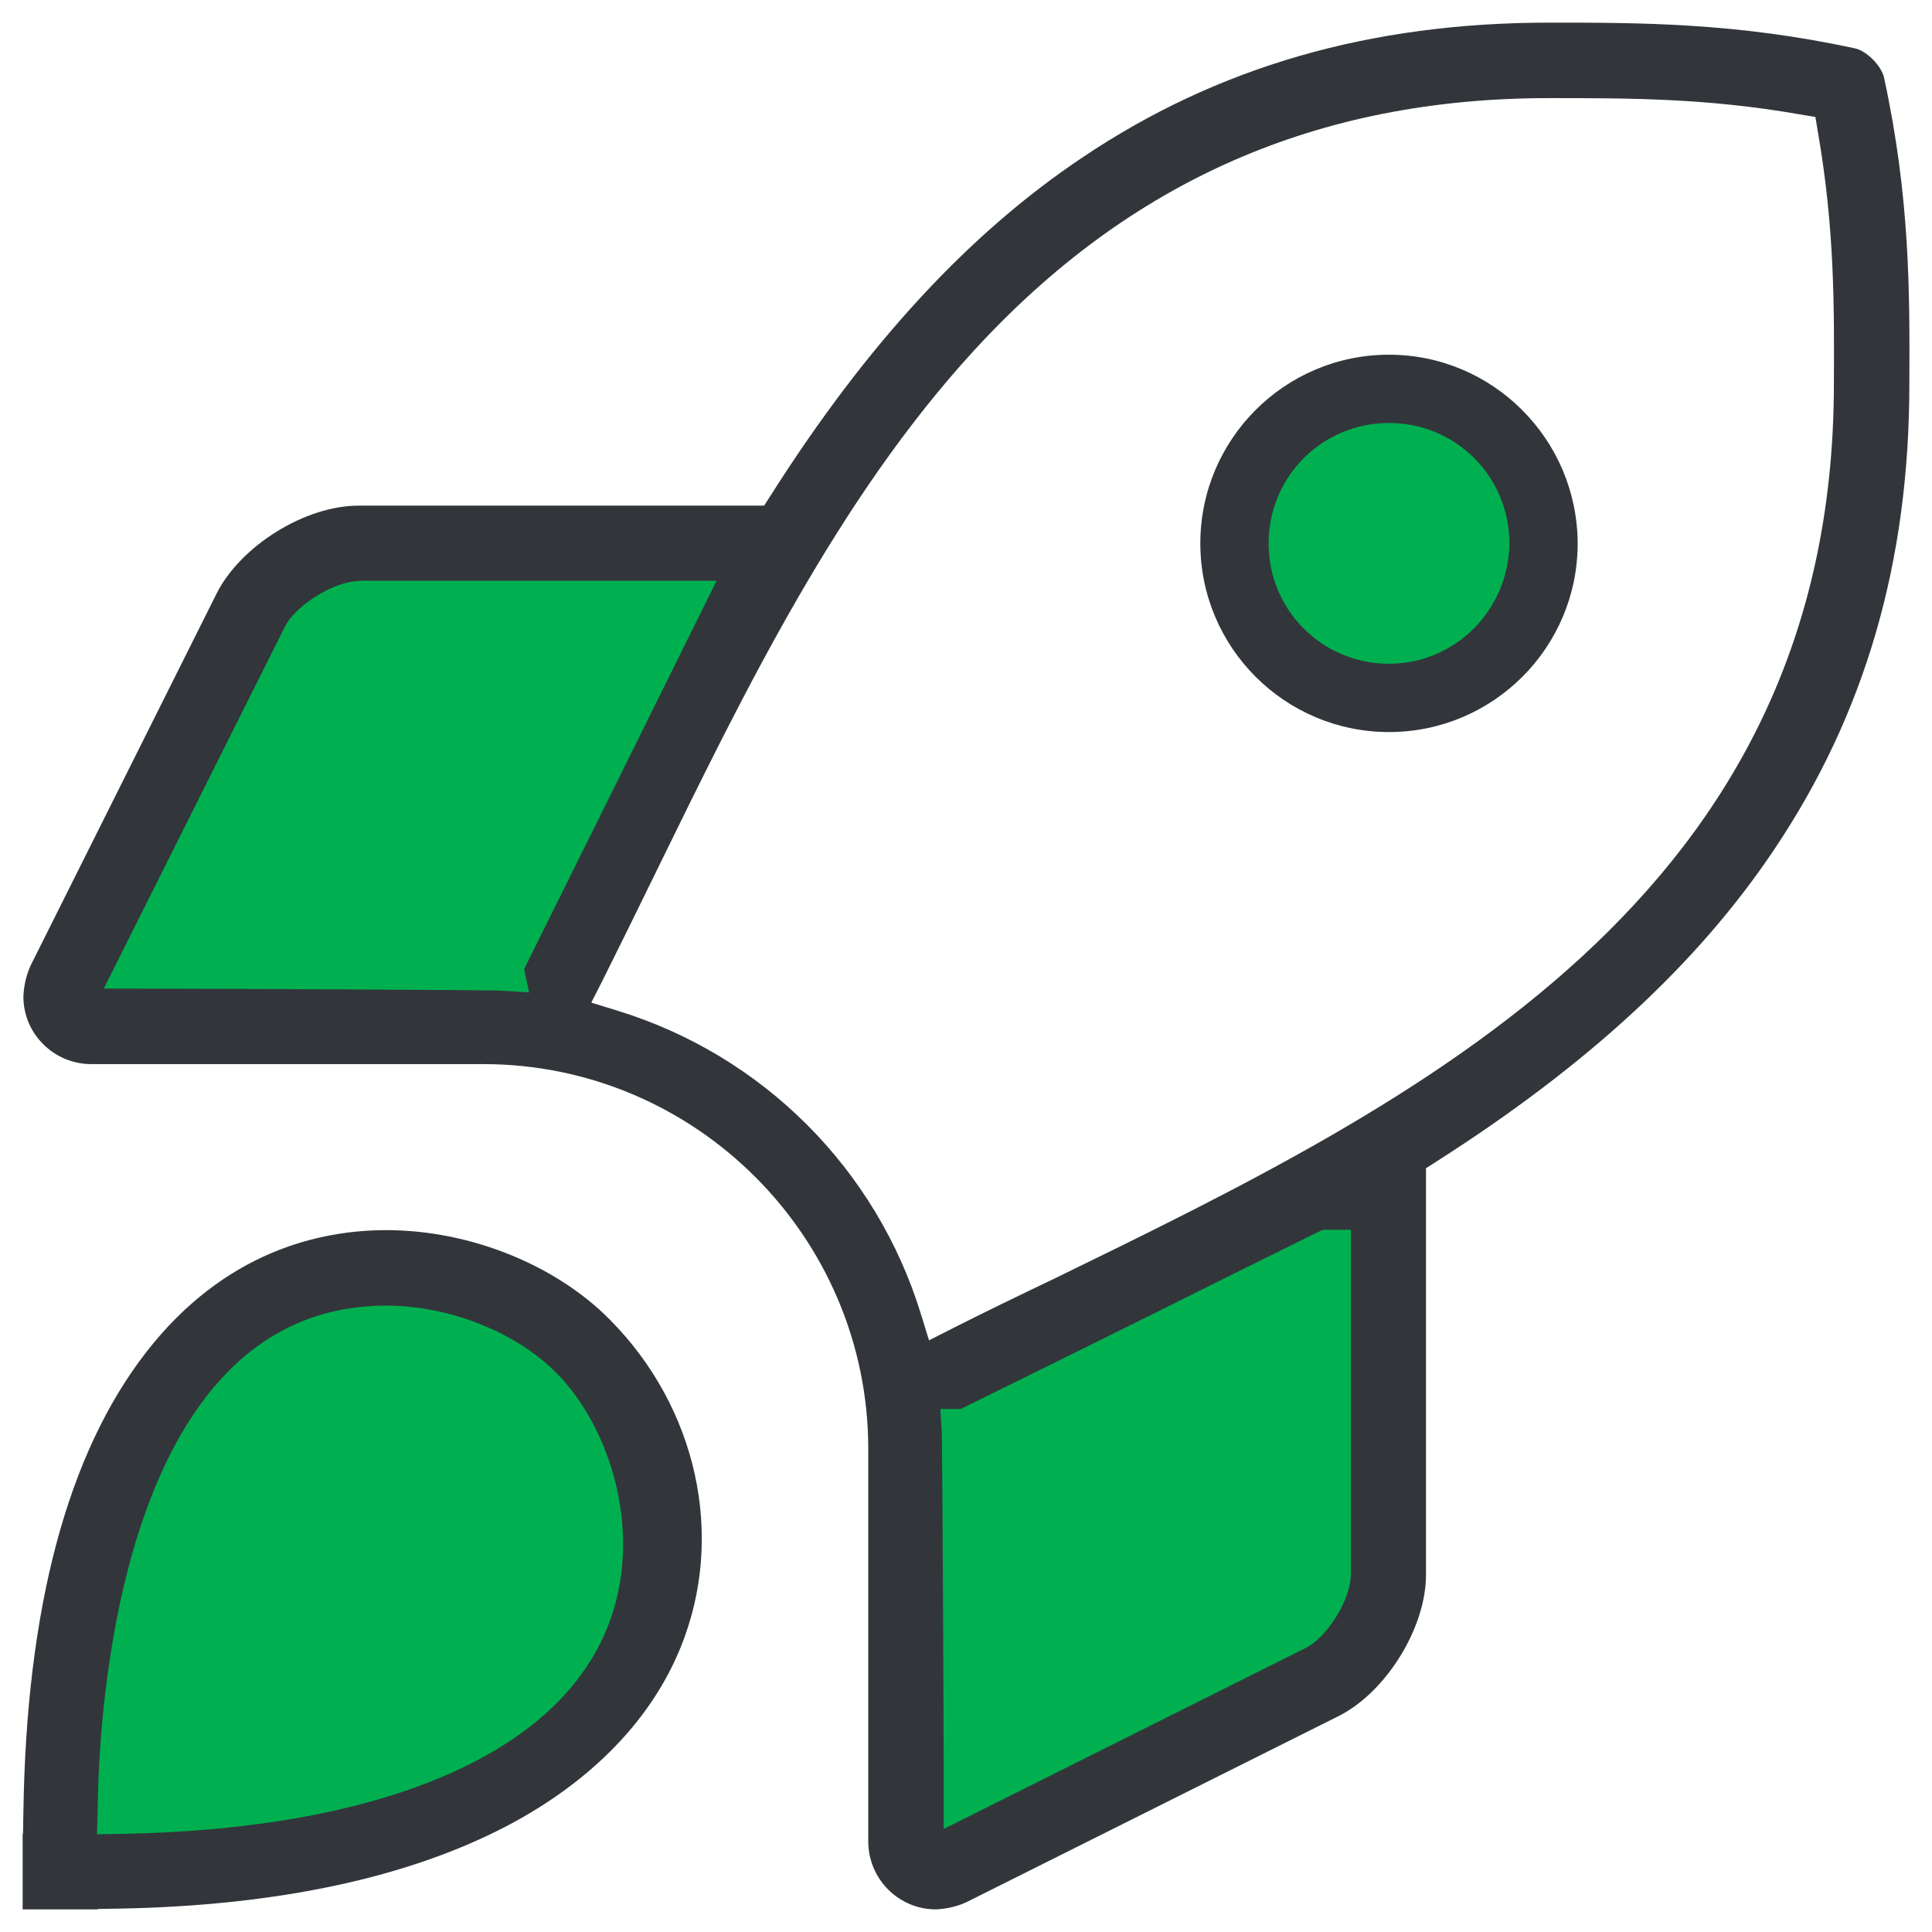
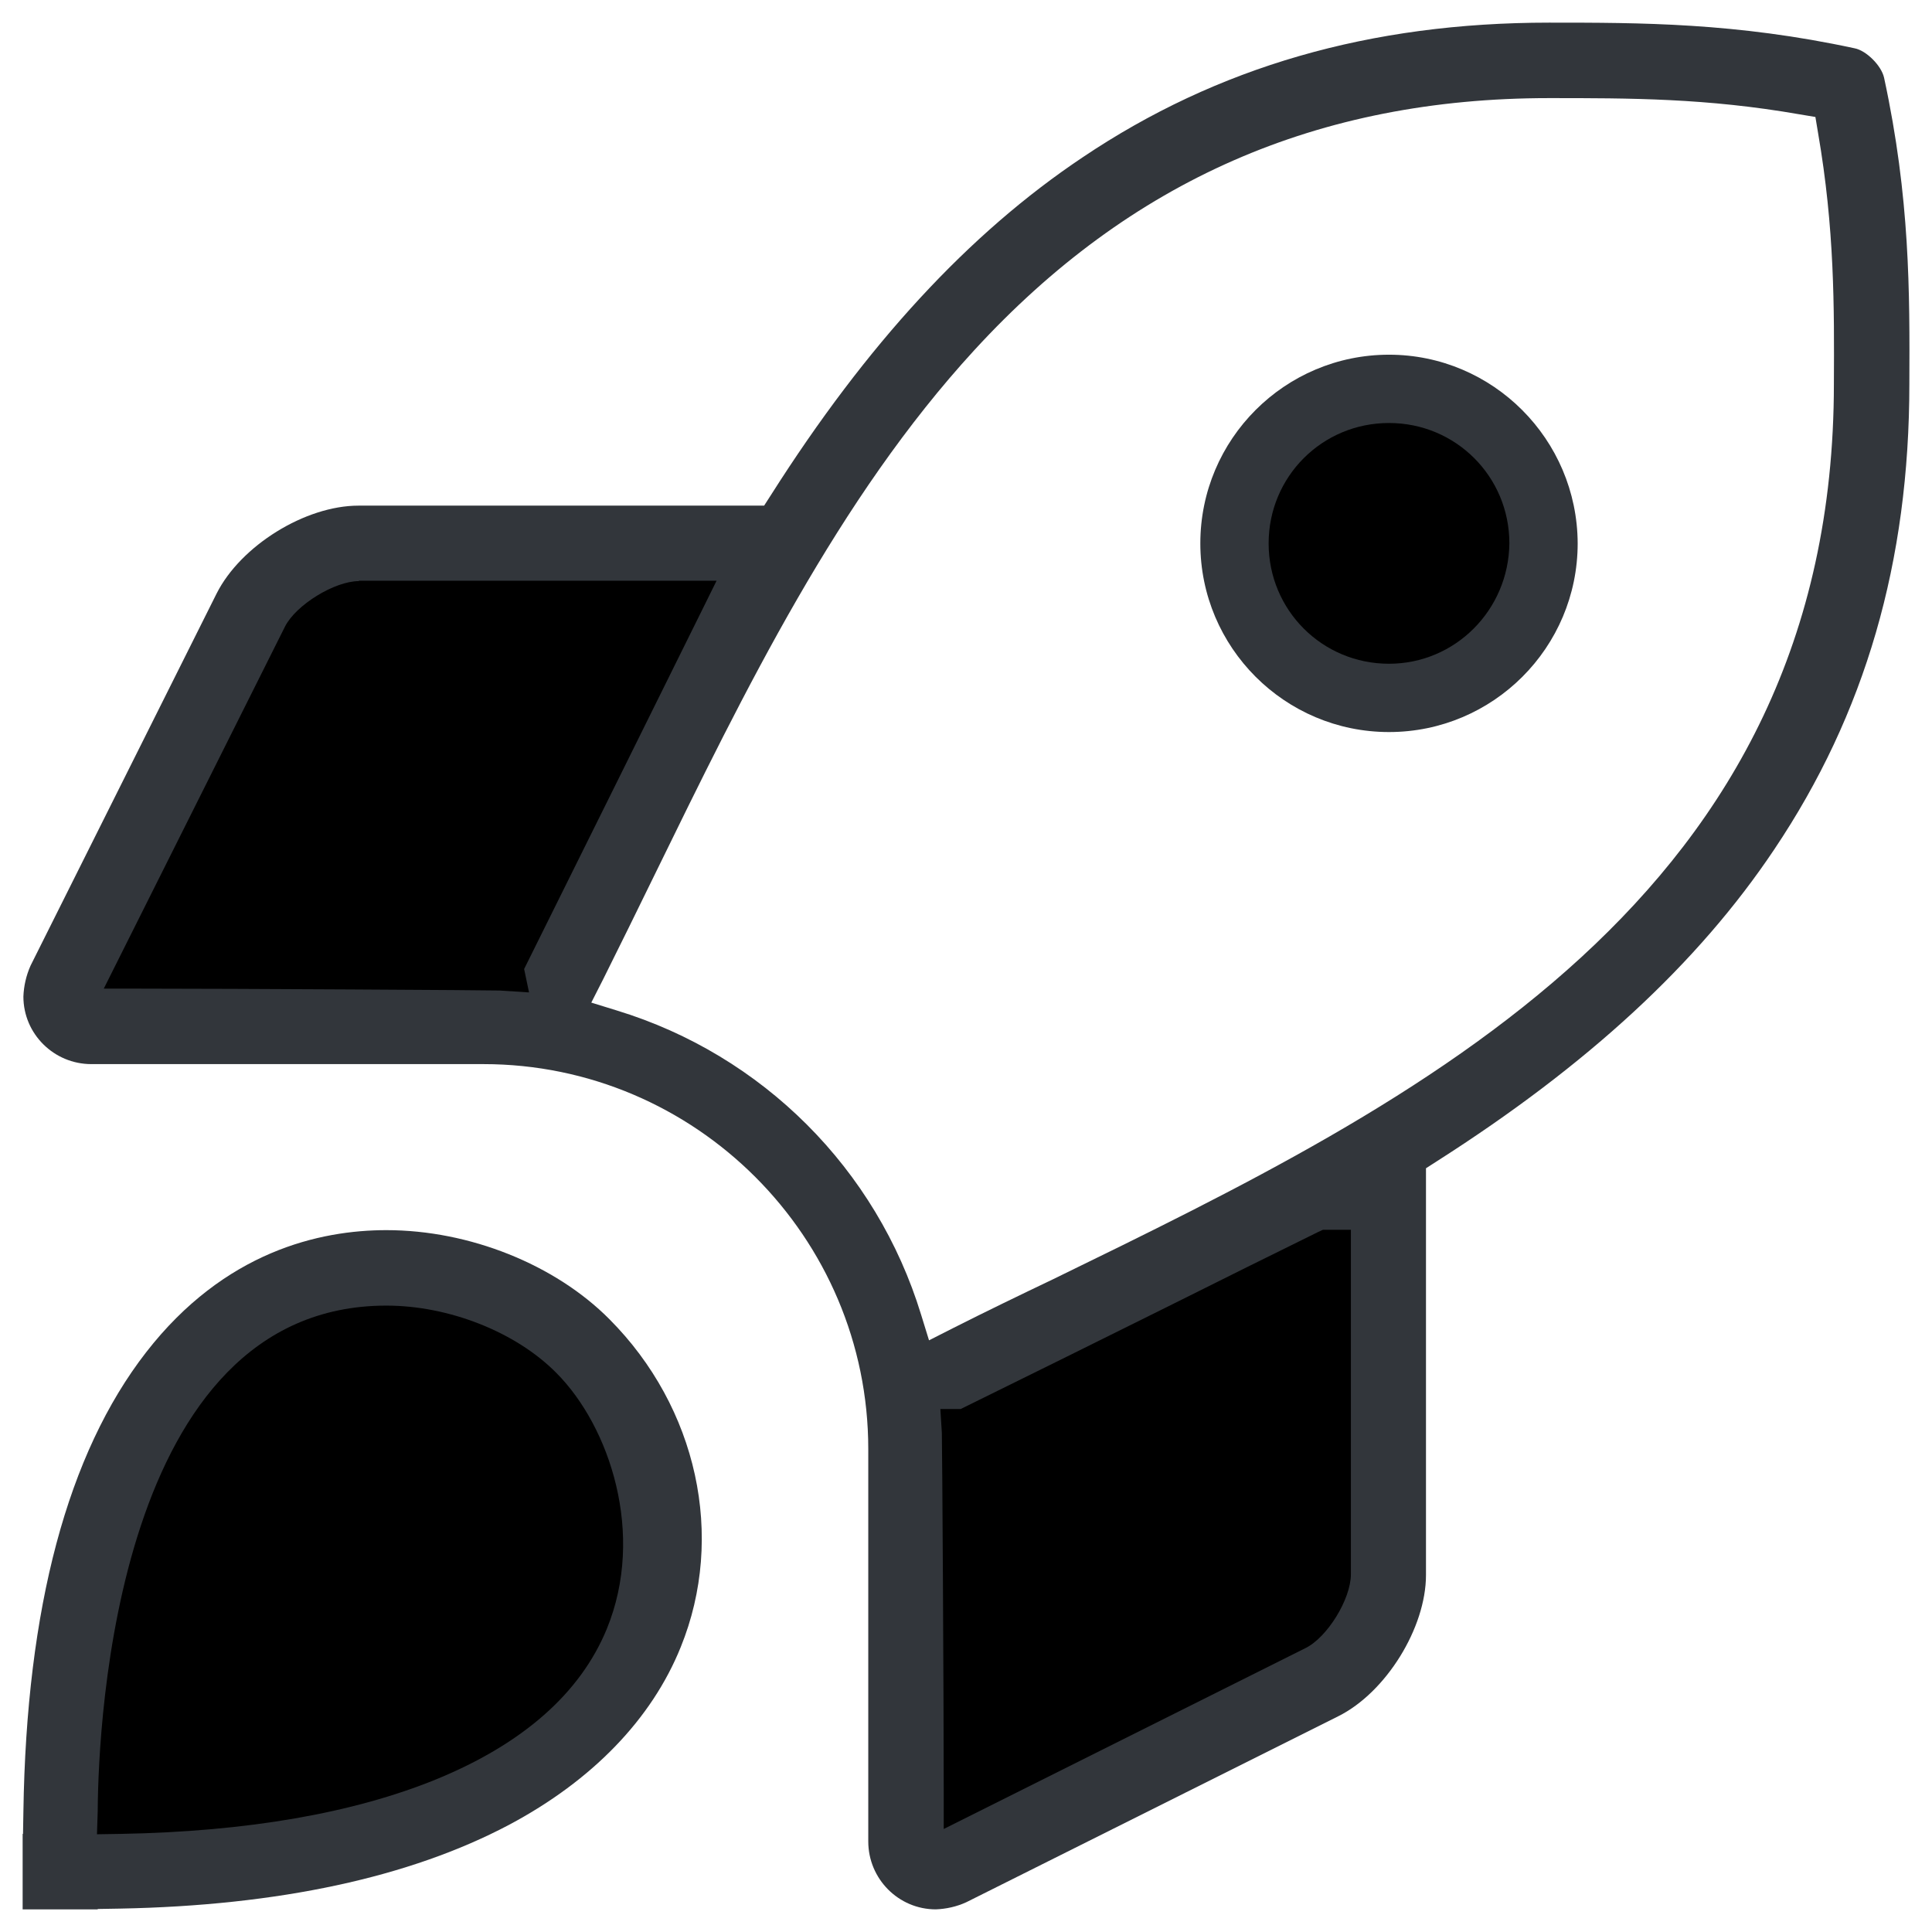
<svg xmlns="http://www.w3.org/2000/svg" version="1.1" id="Layer_1" x="0px" y="0px" viewBox="0 0 512 512" style="enable-background:new 0 0 512 512;" xml:space="preserve">
  <style type="text/css">
- 	.st0{fill:#32363B;}
- 	.st1{fill:#00B050;}
+ 	.st0-6e808143279be32e105d385f4da551aa{fill:#32363B;}
+ 	.st1-6e808143279be32e105d385f4da551aa{fill:currentColor;}
</style>
  <g>
-     <path class="st0" d="M368.1,194c-27.6,0-50-22.4-50-50s22.4-50,50-50c27.5,0,49.9,22.4,50,50C418.1,171.6,395.7,194,368.1,194z" />
+     <path class="st0-6e808143279be32e105d385f4da551aa" d="M368.1,194c-27.6,0-50-22.4-50-50s22.4-50,50-50c27.5,0,49.9,22.4,50,50C418.1,171.6,395.7,194,368.1,194z" />
    <g>
-       <path class="st1" d="M132.2,266.5c-4-0.1-71.1-0.5-95-0.5H21l50.9-101.8c3.6-7,15.3-14.2,23.2-14.2h101.2l-7.1,14.4    c-13.6,27.5-30.7,62-46.1,93l2,9.9L132.2,266.5z" />
-       <path class="st1" d="M246.1,475c0-23.9-0.4-91-0.5-95.1l-0.7-10.5h8.8c18-8.9,37.1-18.4,55.3-27.4c13.6-6.8,26.7-13.3,38.5-19.1    l2.1-1h12.3l0.1,10v85.3c0,8-7.2,19.6-14.4,23.2l-101.5,50.8V475z" />
-       <path class="st1" d="M21.9,479.7l0-0.5c0.1-11.5,1.3-41.5,9.7-70.3c16.2-55.4,47.5-67,70.8-67c17.9,0,36.2,7.3,47.9,18.9    c15.5,15.5,25.4,45.3,14.3,72.3c-7.4,18-23.3,32.1-47.3,42c-22.5,9.2-51.2,14.2-85.2,14.8l-10.5,0.2L21.9,479.7z" />
-       <path class="st1" d="M368.1,175.9c-17.7,0-31.9-14.2-31.9-31.9s14.2-31.9,31.9-31.9S400,126.3,400,144l0,0    C399.8,161.7,385.6,175.9,368.1,175.9z" />
-       <path class="st0" d="M248,506c-9.9,0-17.9-8.1-17.9-18V384c0-56.2-45.8-102-102-102H24.2c-9.9,0-18-8-18-17.9    c0.1-2.7,0.7-5.5,1.9-8.2l49.3-98.6C63.8,144.6,80.9,134,95,134h107.5l1.8-2.8c25.4-40,52.4-69.3,82.6-89.5    C322.6,17.7,363.1,6,410.5,6c24.3,0,49.5,0,81,6.8c3.1,0.6,7.1,4.6,7.8,7.8c6.9,31.9,6.8,56.9,6.7,81.1    c0,47.2-11.7,87.5-35.8,123.4c-20.2,30.2-49.5,57.2-89.5,82.7l-2.8,1.8v107.8c0,14-10.6,31.1-23.2,37.4l-98.6,49.3    C253.5,505.3,250.7,505.9,248,506z M249.6,379.7c0.1,2.9,0.5,71,0.5,95.3v9.7l95.8-47.9c5.8-2.8,12.1-13,12.1-19.6v-91.3h-7.4    l-1.3,0.6c-11.8,5.8-24.9,12.3-38.5,19.1c-18.5,9.2-37.9,18.8-56.2,27.8h-5.4L249.6,379.7z M410.5,26c-61.2,0-111,21.8-152.3,66.8    c-36,39.2-60.8,90.1-84.9,139.4c-4.4,9-8.9,18.2-13.4,27.2l-3.2,6.3l6.8,2.1c38.6,11.8,68.8,42,80.6,80.6l2.1,6.8l6.3-3.2    c8.7-4.4,17.8-8.8,26.6-13c97-47.3,206.9-100.8,206.9-237.3c0.1-20.2,0.2-41.1-4.2-66.5l-0.7-4.2l-4.2-0.7    C452.3,26,432,26,410.5,26z M95.1,154c-6.4,0-16.7,6.3-19.6,12.1l-48,95.9h9.7c24,0,92.8,0.4,95.2,0.5l7.8,0.5l-1.3-6.2    c15.6-31.4,33-66.5,46.7-94.2l4.3-8.7H95.1z" />
-       <path class="st0" d="M6,506v-20h0.1l0.1-5.9c0.8-54,11.7-94.9,32.5-121.7c20.8-26.8,46.1-32.4,63.7-32.4c22,0,44.7,9.1,59.1,23.6    c23.3,23.4,30.8,57.6,18.9,86.9c-7.7,19.1-23.5,35.4-45.5,47.1c-26.3,13.9-61,21.4-103.1,22.2l-5.9,0.1v0.1H6z M102.4,346    c-71.7,0-76.3,111-76.5,133.3l0,0.5l-0.2,6.3L32,486c33.5-0.6,61.7-5.5,83.7-14.5c22.9-9.4,38.1-22.8,45.1-39.8    c10.3-25.1,0.8-53.7-13.4-67.9C136.7,353,119,346,102.4,346z" />
+       <path class="st1-6e808143279be32e105d385f4da551aa" d="M132.2,266.5c-4-0.1-71.1-0.5-95-0.5H21l50.9-101.8c3.6-7,15.3-14.2,23.2-14.2h101.2l-7.1,14.4    c-13.6,27.5-30.7,62-46.1,93l2,9.9L132.2,266.5z" />
+       <path class="st1-6e808143279be32e105d385f4da551aa" d="M246.1,475c0-23.9-0.4-91-0.5-95.1l-0.7-10.5h8.8c18-8.9,37.1-18.4,55.3-27.4c13.6-6.8,26.7-13.3,38.5-19.1    l2.1-1h12.3l0.1,10v85.3c0,8-7.2,19.6-14.4,23.2l-101.5,50.8V475z" />
+       <path class="st1-6e808143279be32e105d385f4da551aa" d="M21.9,479.7l0-0.5c0.1-11.5,1.3-41.5,9.7-70.3c16.2-55.4,47.5-67,70.8-67c17.9,0,36.2,7.3,47.9,18.9    c15.5,15.5,25.4,45.3,14.3,72.3c-7.4,18-23.3,32.1-47.3,42c-22.5,9.2-51.2,14.2-85.2,14.8l-10.5,0.2L21.9,479.7z" />
+       <path class="st1-6e808143279be32e105d385f4da551aa" d="M368.1,175.9c-17.7,0-31.9-14.2-31.9-31.9s14.2-31.9,31.9-31.9S400,126.3,400,144l0,0    C399.8,161.7,385.6,175.9,368.1,175.9z" />
+       <path class="st0-6e808143279be32e105d385f4da551aa" d="M248,506c-9.9,0-17.9-8.1-17.9-18V384c0-56.2-45.8-102-102-102H24.2c-9.9,0-18-8-18-17.9    c0.1-2.7,0.7-5.5,1.9-8.2l49.3-98.6C63.8,144.6,80.9,134,95,134h107.5l1.8-2.8c25.4-40,52.4-69.3,82.6-89.5    C322.6,17.7,363.1,6,410.5,6c24.3,0,49.5,0,81,6.8c3.1,0.6,7.1,4.6,7.8,7.8c6.9,31.9,6.8,56.9,6.7,81.1    c0,47.2-11.7,87.5-35.8,123.4c-20.2,30.2-49.5,57.2-89.5,82.7l-2.8,1.8v107.8c0,14-10.6,31.1-23.2,37.4l-98.6,49.3    C253.5,505.3,250.7,505.9,248,506z M249.6,379.7c0.1,2.9,0.5,71,0.5,95.3v9.7l95.8-47.9c5.8-2.8,12.1-13,12.1-19.6v-91.3h-7.4    l-1.3,0.6c-11.8,5.8-24.9,12.3-38.5,19.1c-18.5,9.2-37.9,18.8-56.2,27.8h-5.4L249.6,379.7z M410.5,26c-61.2,0-111,21.8-152.3,66.8    c-36,39.2-60.8,90.1-84.9,139.4c-4.4,9-8.9,18.2-13.4,27.2l-3.2,6.3l6.8,2.1c38.6,11.8,68.8,42,80.6,80.6l2.1,6.8l6.3-3.2    c8.7-4.4,17.8-8.8,26.6-13c97-47.3,206.9-100.8,206.9-237.3c0.1-20.2,0.2-41.1-4.2-66.5l-0.7-4.2l-4.2-0.7    C452.3,26,432,26,410.5,26z M95.1,154c-6.4,0-16.7,6.3-19.6,12.1l-48,95.9h9.7c24,0,92.8,0.4,95.2,0.5l7.8,0.5l-1.3-6.2    c15.6-31.4,33-66.5,46.7-94.2l4.3-8.7H95.1z" />
+       <path class="st0-6e808143279be32e105d385f4da551aa" d="M6,506v-20h0.1l0.1-5.9c0.8-54,11.7-94.9,32.5-121.7c20.8-26.8,46.1-32.4,63.7-32.4c22,0,44.7,9.1,59.1,23.6    c23.3,23.4,30.8,57.6,18.9,86.9c-7.7,19.1-23.5,35.4-45.5,47.1c-26.3,13.9-61,21.4-103.1,22.2l-5.9,0.1v0.1H6z M102.4,346    c-71.7,0-76.3,111-76.5,133.3l0,0.5l-0.2,6.3L32,486c33.5-0.6,61.7-5.5,83.7-14.5c22.9-9.4,38.1-22.8,45.1-39.8    c10.3-25.1,0.8-53.7-13.4-67.9C136.7,353,119,346,102.4,346z" />
    </g>
  </g>
</svg>
